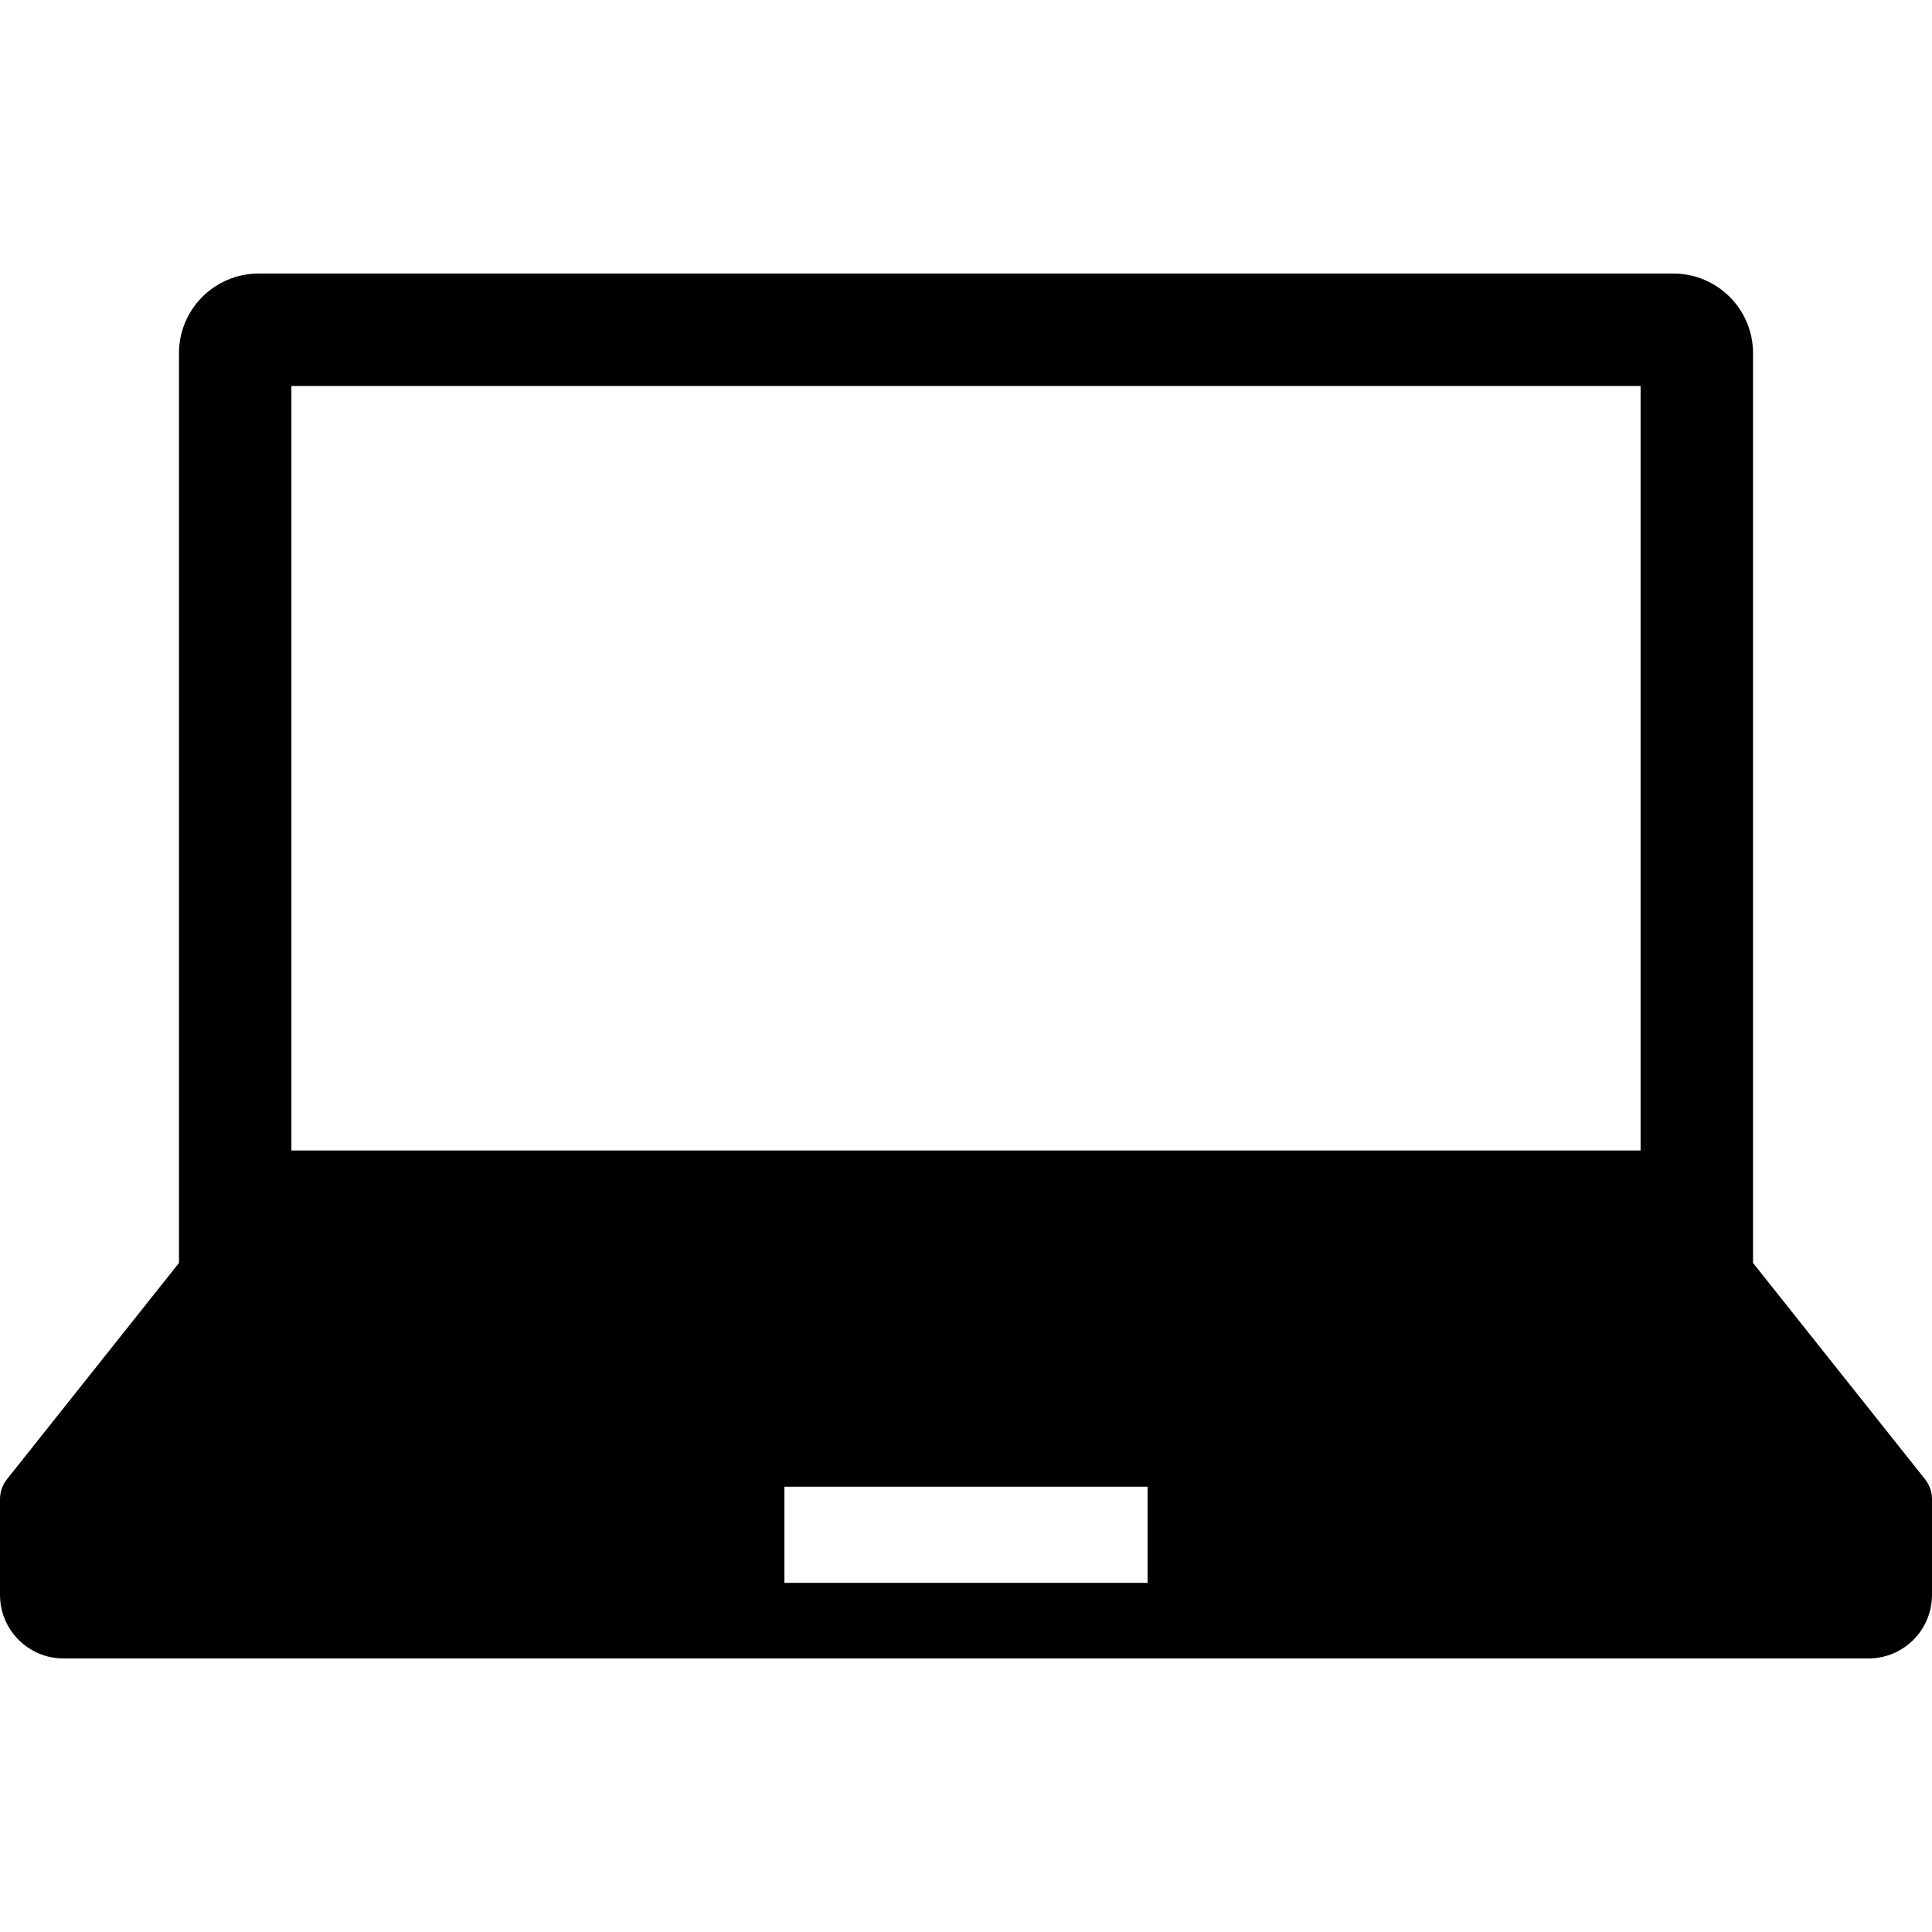
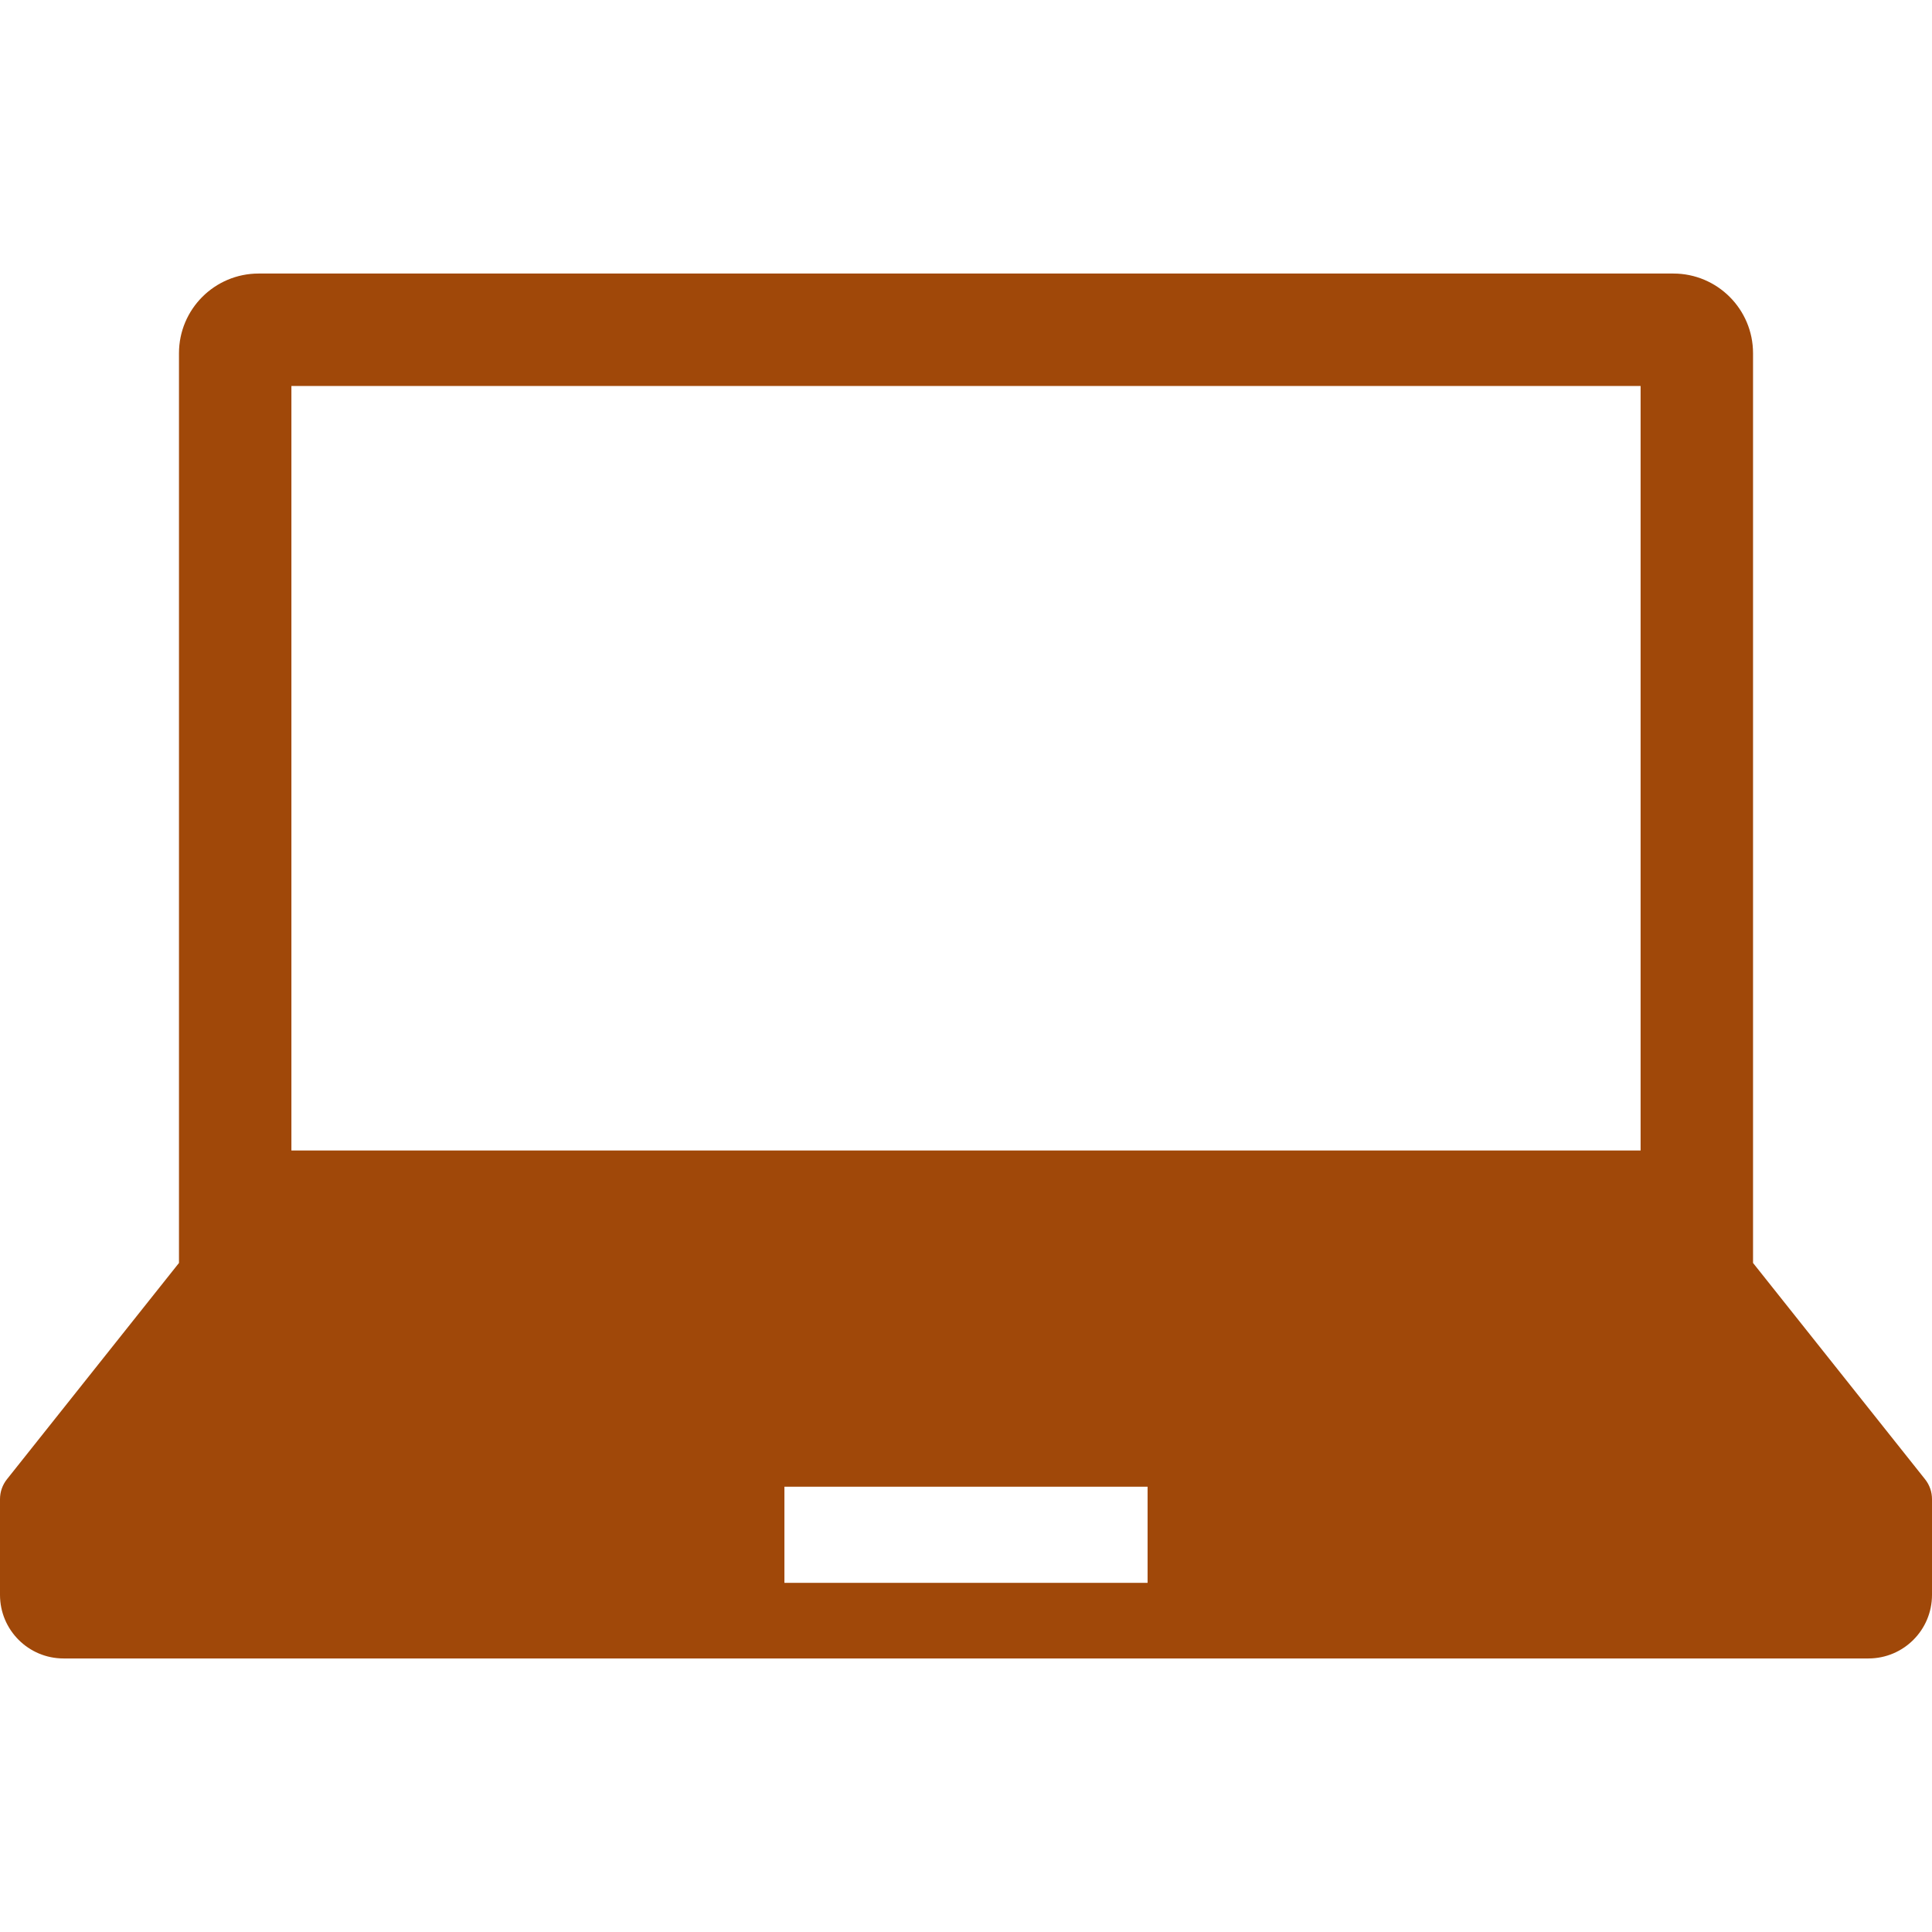
- <svg xmlns="http://www.w3.org/2000/svg" height="64px" width="64px" version="1.1" id="_x32_" viewBox="0 0 512 512" xml:space="preserve" fill="#000000">
+ <svg xmlns="http://www.w3.org/2000/svg" height="64px" width="64px" version="1.1" id="_x32_" viewBox="0 0 512 512" xml:space="preserve" fill="#a04809">
  <g id="SVGRepo_bgCarrier" stroke-width="0" />
  <g id="SVGRepo_tracerCarrier" stroke-linecap="round" stroke-linejoin="round" />
  <g id="SVGRepo_iconCarrier">
-     <style type="text/css"> .st0{fill:#000000;} </style>
+     <style type="text/css"> .st0{fill:#a04809;} </style>
    <g>
      <path class="st0" d="M510.163,392.022l-45.59-57.326V93.611c0-11.662-9.458-21.12-21.12-21.12H68.546 c-11.662,0-21.115,9.458-21.115,21.12v241.085L1.837,392.022C0.648,393.517,0,395.367,0,397.287v25.373 c0,9.311,7.542,16.849,16.849,16.849h478.302c9.307,0,16.849-7.538,16.849-16.849v-25.373 C512,395.367,511.356,393.517,510.163,392.022z M77.226,102.291h357.548v202.606H77.226V102.291z M304.121,419.47h-96.242v-25.478 h96.242V419.47z" />
    </g>
  </g>
</svg>
